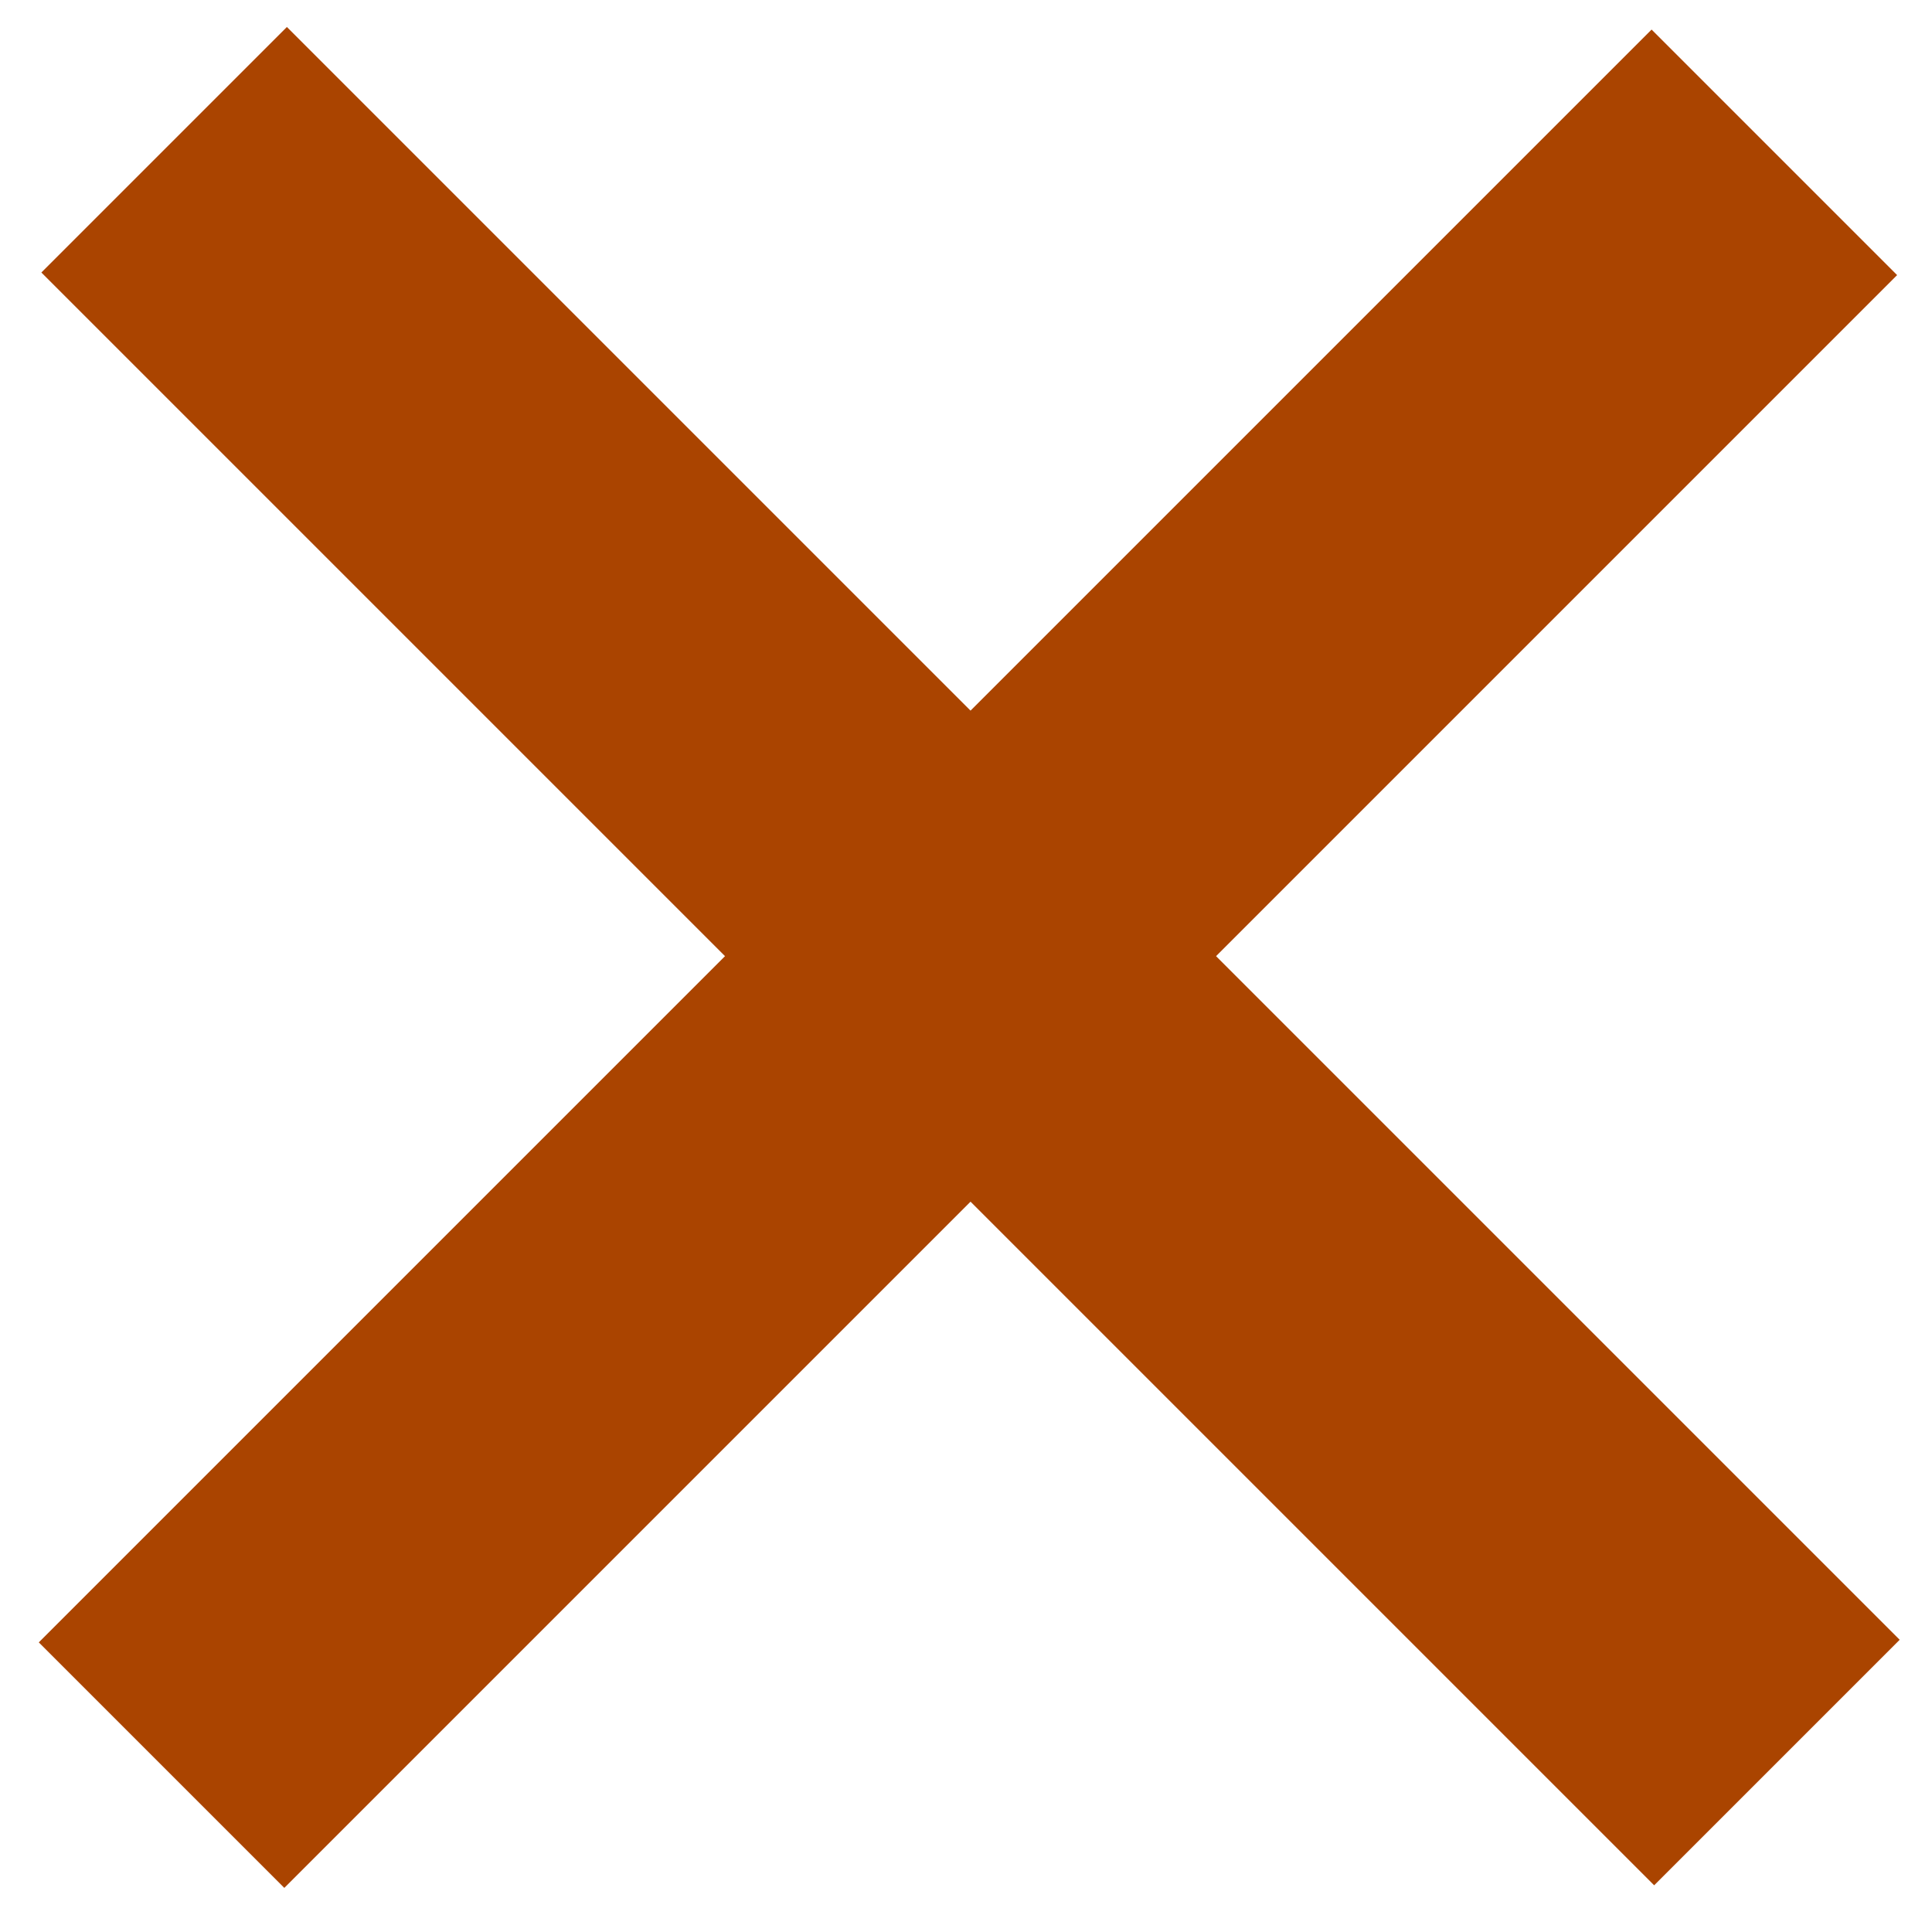
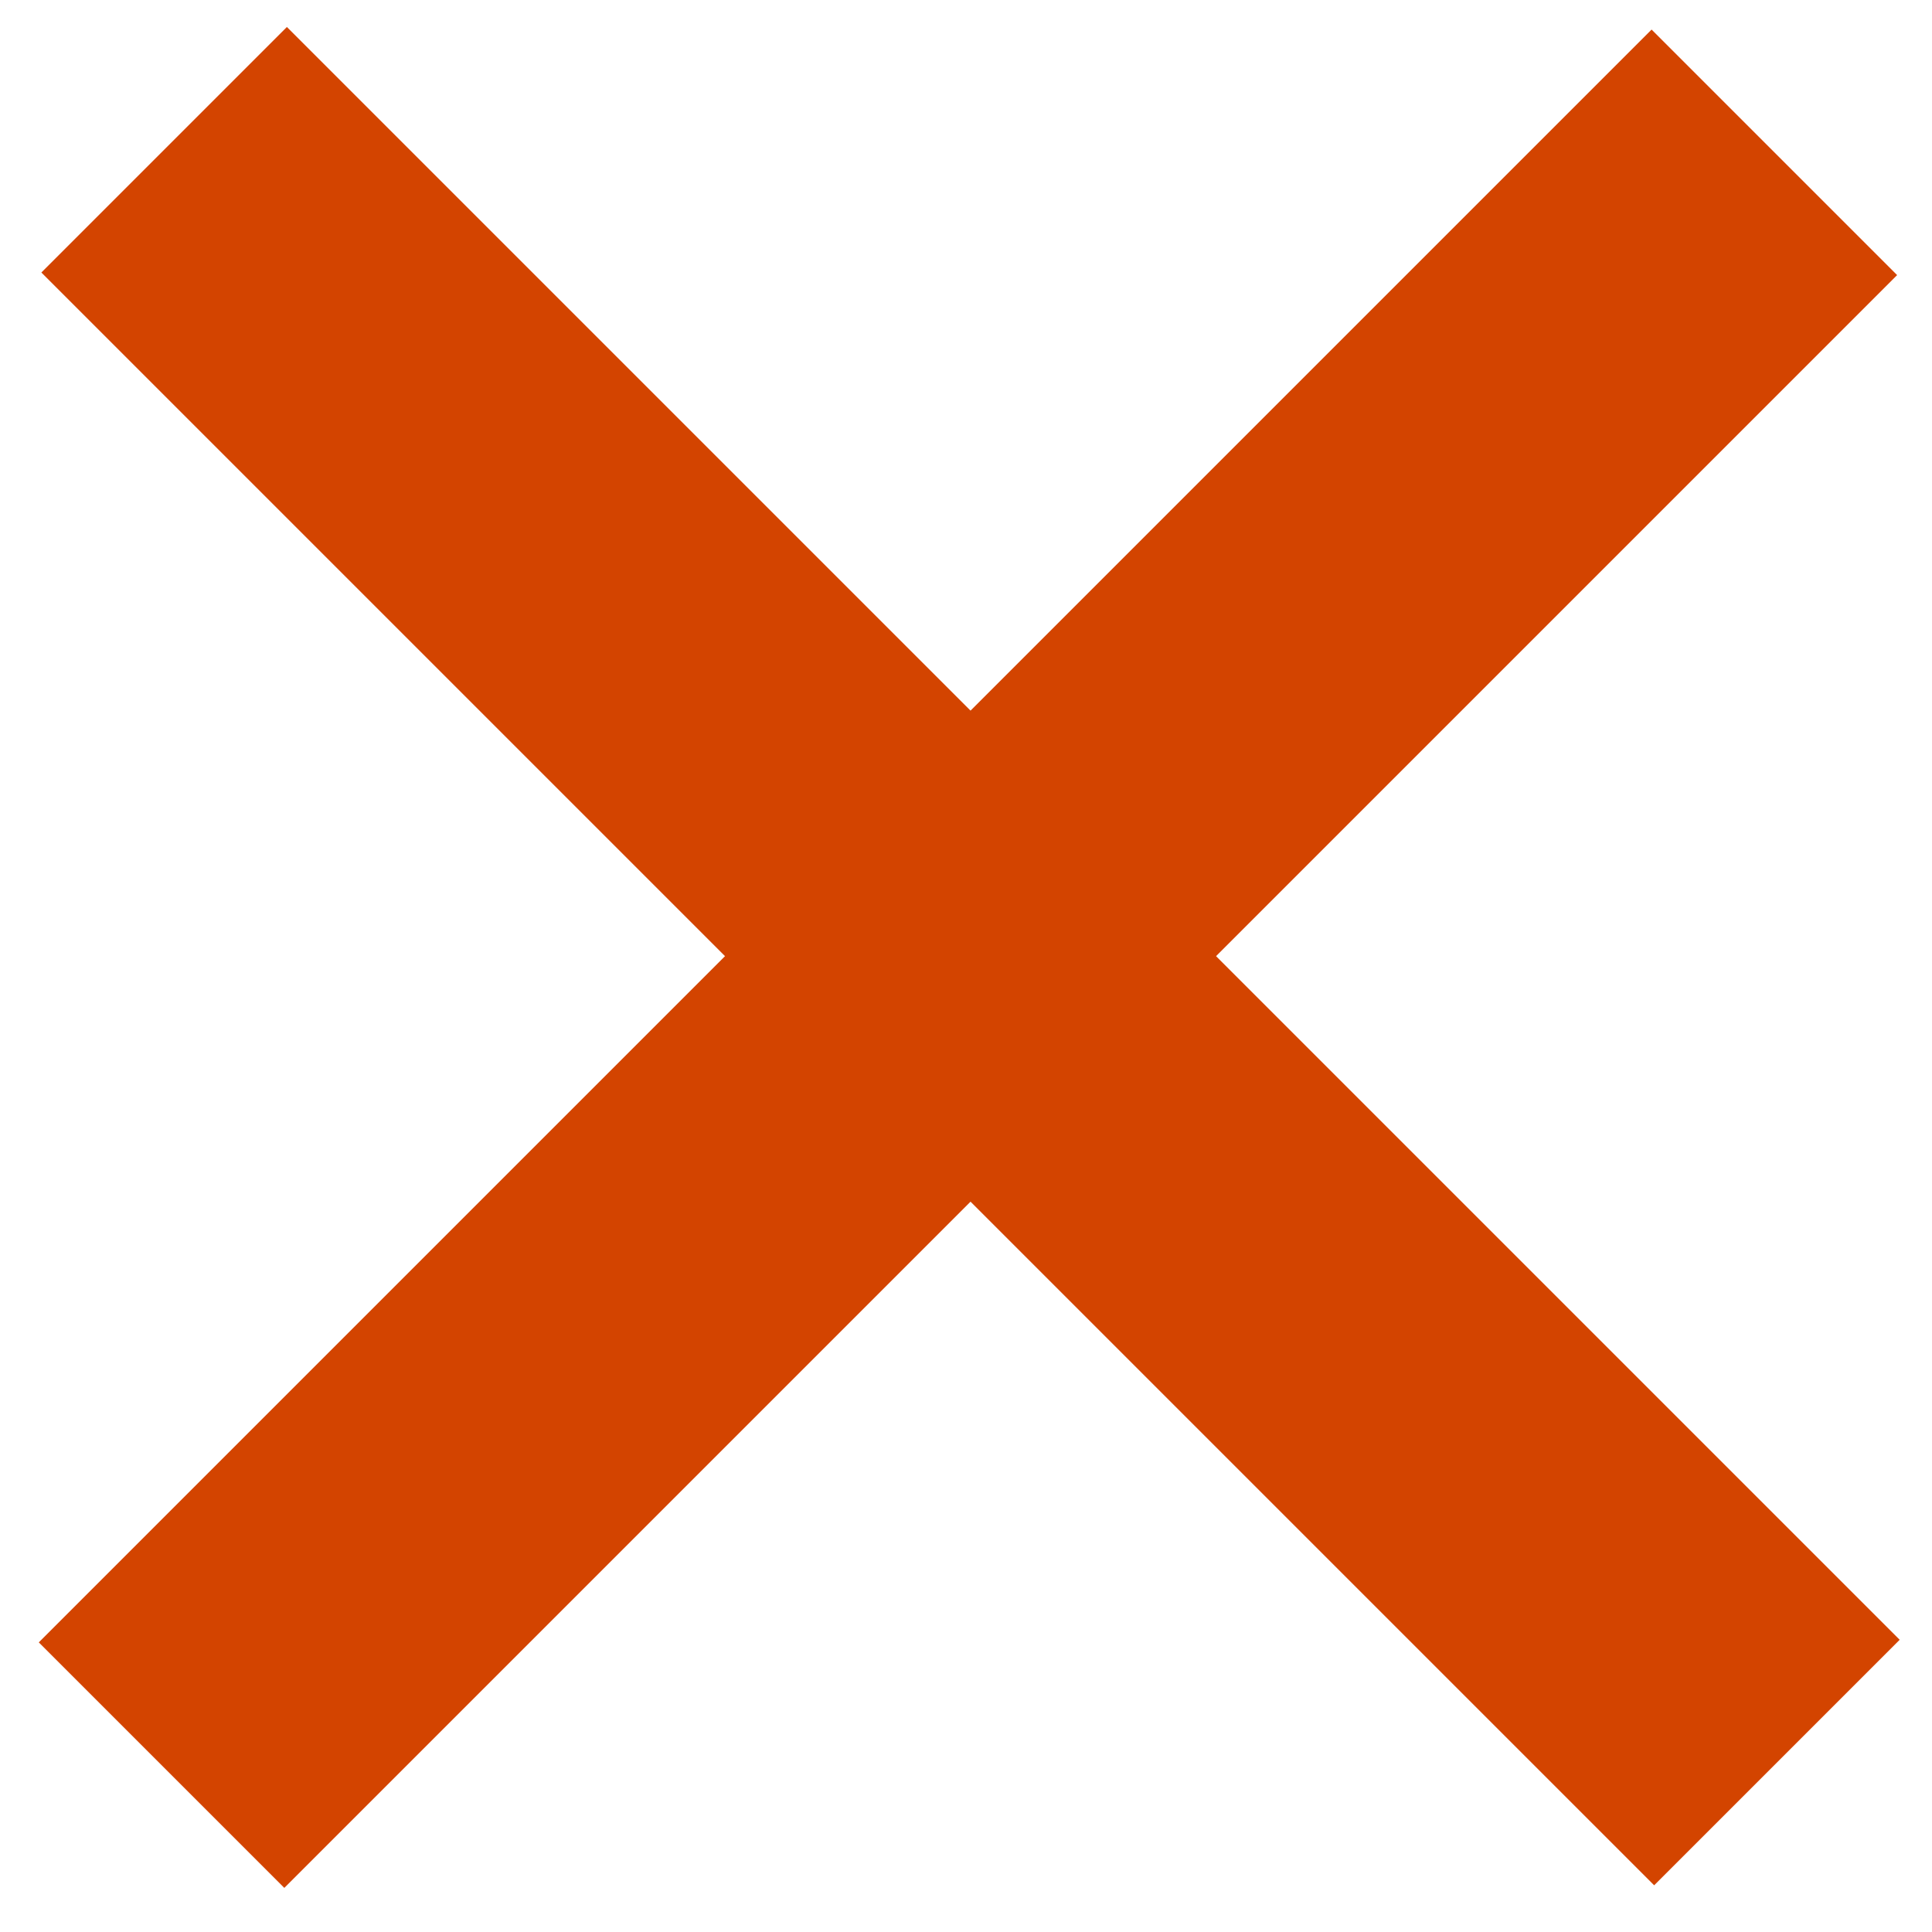
<svg xmlns="http://www.w3.org/2000/svg" width="64px" height="64px" id="svg3574" version="1.1">
  <defs id="defs3576" />
  <g id="layer1">
-     <rect style="fill:#aa4400;fill-opacity:1;stroke:#006100;stroke-width:0;stroke-miterlimit:4;stroke-opacity:1;stroke-dasharray:none" id="rect3620" width="11.502" height="75.556" x="-5.414" y="7.352" transform="matrix(0.7071068,-0.7071068,0.7071068,0.7071068,0,0)" />
-     <rect style="fill:#aa4400;fill-opacity:1;stroke:#006100;stroke-width:0;stroke-miterlimit:4;stroke-opacity:1;stroke-dasharray:none" id="rect3620-1" width="11.502" height="75.556" x="39.379" y="-37.994" transform="matrix(0.7071068,0.7071068,-0.7071068,0.7071068,0,0)" />
+     <rect style="fill:#d34400;fill-opacity:1;stroke:#006100;stroke-width:0;stroke-miterlimit:4;stroke-opacity:1;stroke-dasharray:none" id="rect3620" width="11.502" height="75.556" x="-5.414" y="7.352" transform="matrix(0.7071068,-0.7071068,0.7071068,0.7071068,0,0)" />
+     <rect style="fill:#d34400;fill-opacity:1;stroke:#006100;stroke-width:0;stroke-miterlimit:4;stroke-opacity:1;stroke-dasharray:none" id="rect3620-1" width="11.502" height="75.556" x="39.379" y="-37.994" transform="matrix(0.7071068,0.7071068,-0.7071068,0.7071068,0,0)" />
  </g>
</svg>
